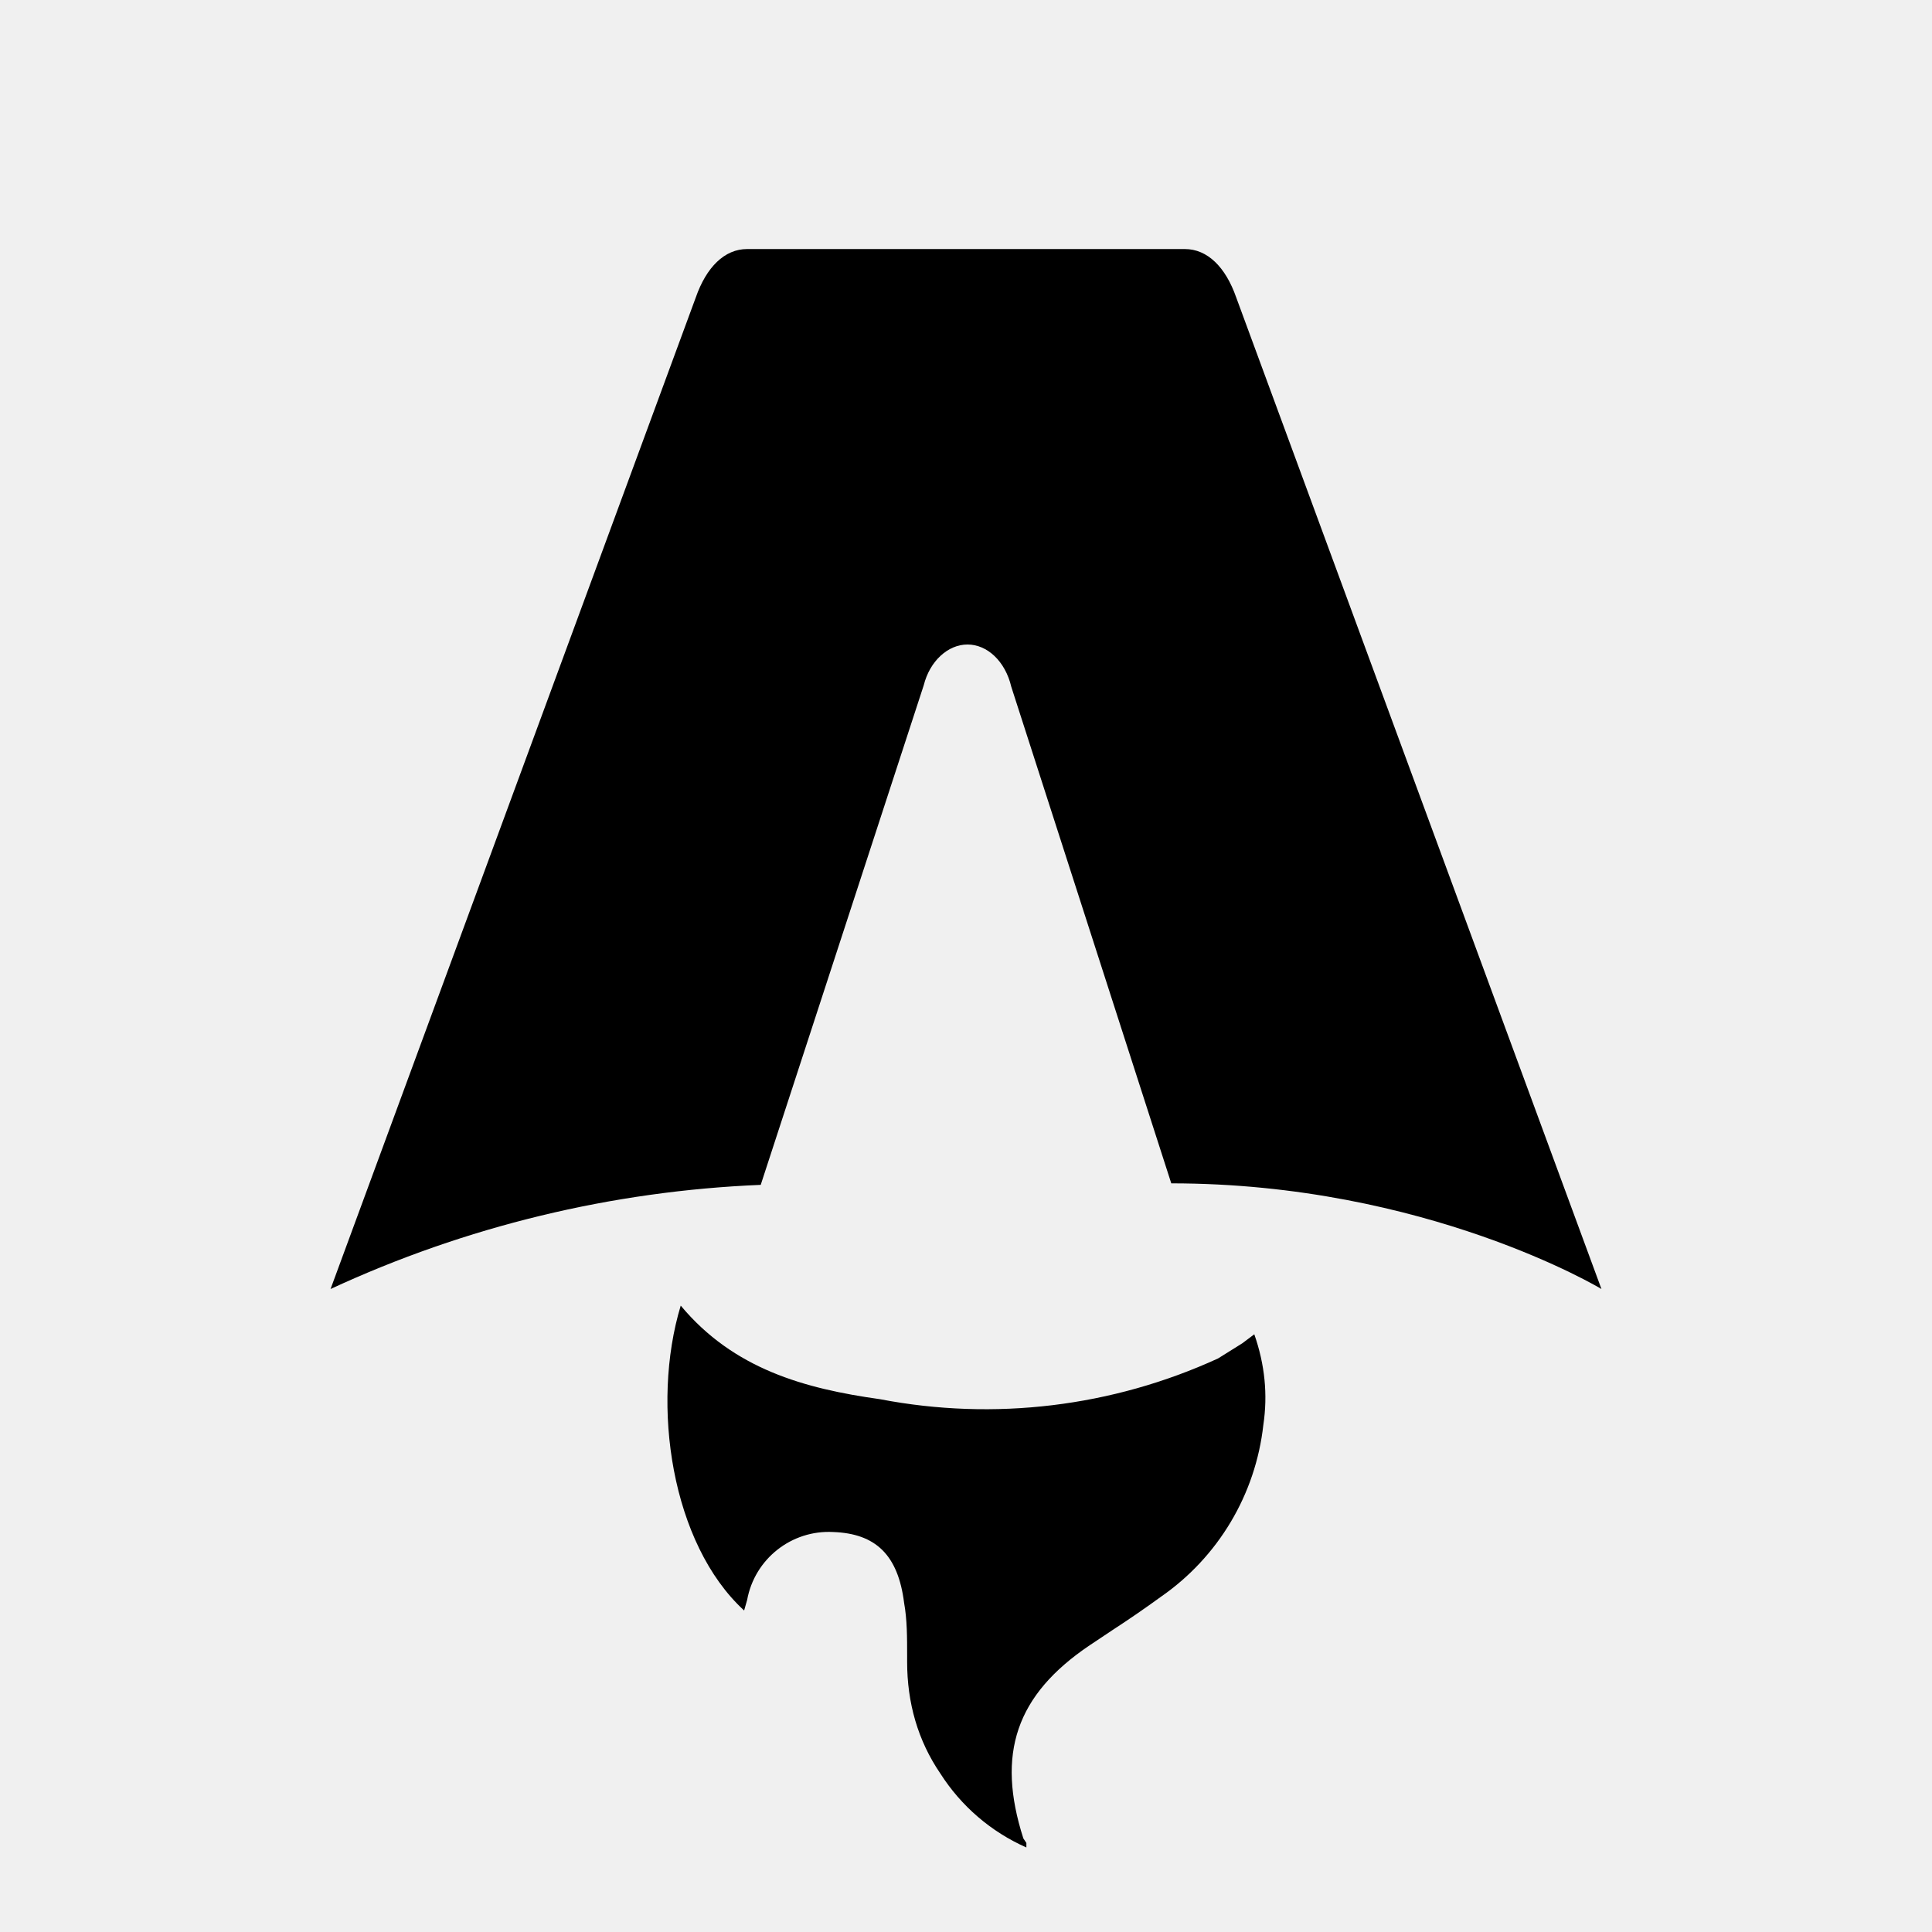
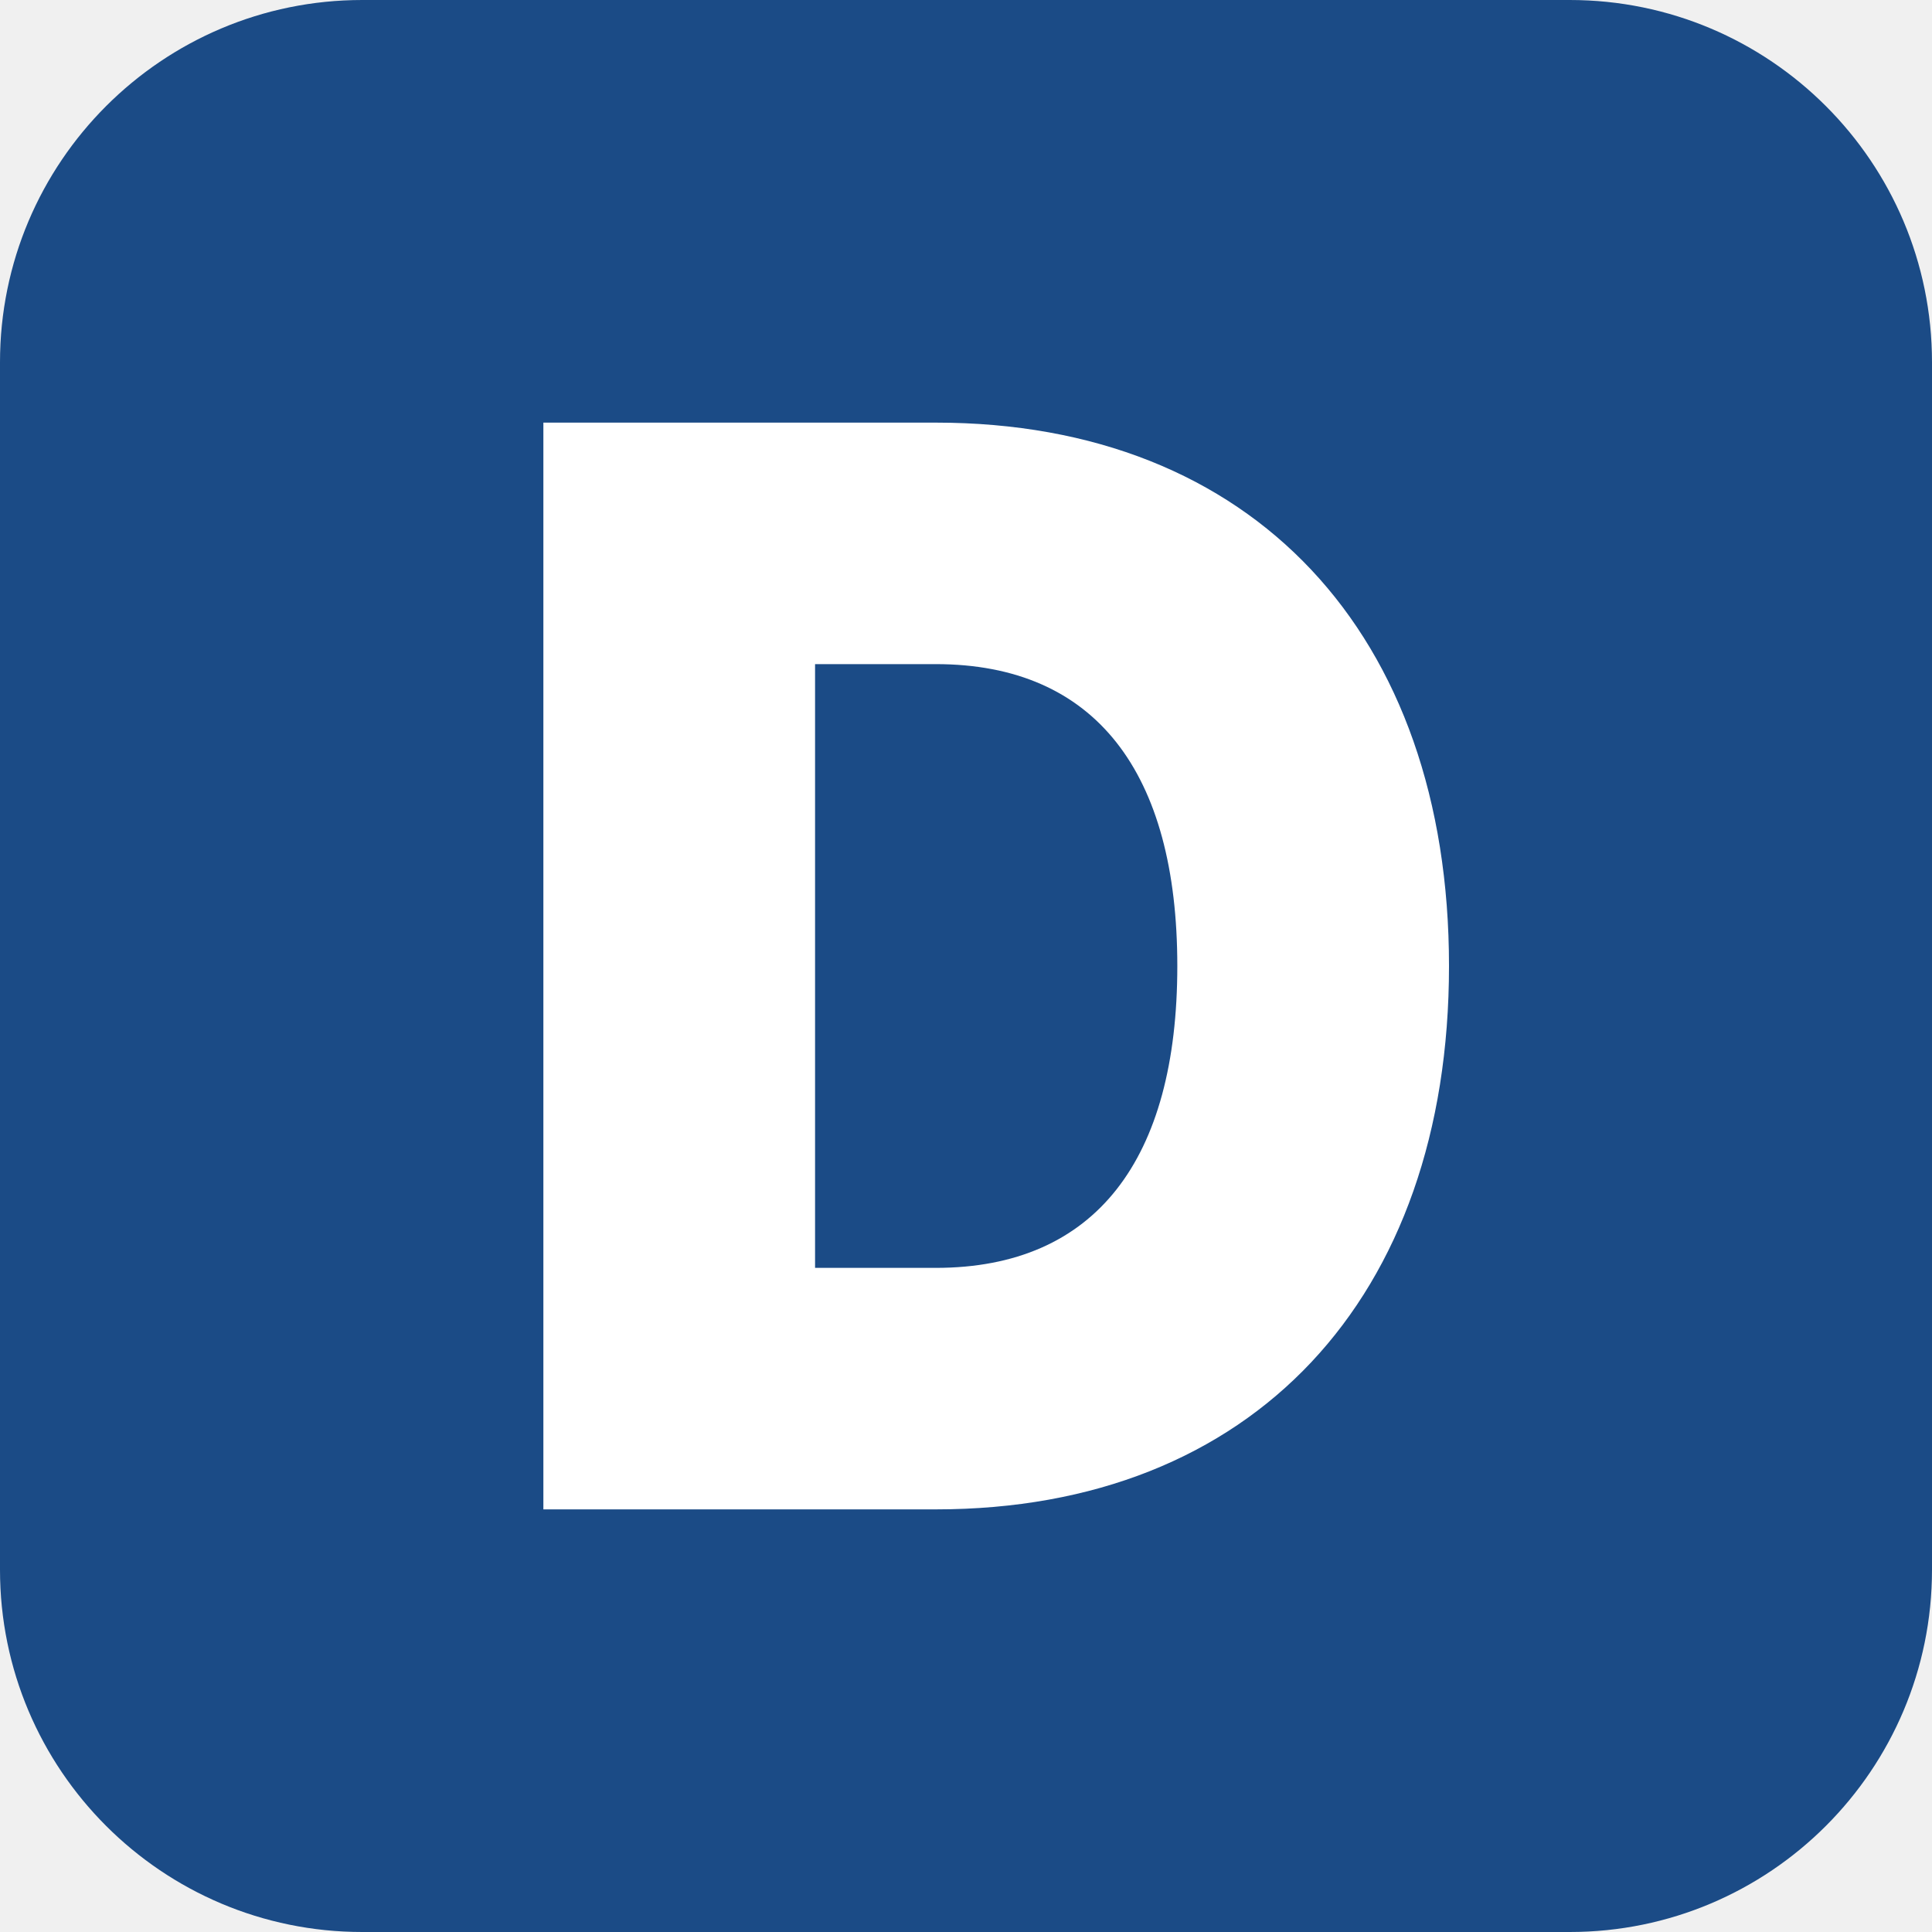
- <svg xmlns="http://www.w3.org/2000/svg" fill="none" viewBox="0 0 128 128">
-   <path d="M50.4 78.5a75.1 75.1 0 0 0-28.5 6.9l24.2-65.7c.7-2 1.9-3.2 3.4-3.2h29c1.5 0 2.7 1.2 3.4 3.2l24.2 65.7s-11.6-7-28.5-7L67 45.5c-.4-1.7-1.6-2.8-2.9-2.8-1.3 0-2.5 1.1-2.9 2.7L50.4 78.5Zm-1.1 28.2Zm-4.2-20.2c-2 6.6-.6 15.8 4.2 20.2a17.5 17.5 0 0 1 .2-.7 5.5 5.5 0 0 1 5.7-4.5c2.8.1 4.3 1.5 4.7 4.7.2 1.1.2 2.3.2 3.5v.4c0 2.7.7 5.2 2.2 7.4a13 13 0 0 0 5.7 4.9v-.3l-.2-.3c-1.8-5.6-.5-9.5 4.4-12.8l1.5-1a73 73 0 0 0 3.2-2.2 16 16 0 0 0 6.8-11.4c.3-2 .1-4-.6-6l-.8.6-1.6 1a37 37 0 0 1-22.4 2.7c-5-.7-9.7-2-13.2-6.2Z" />
-   <style>
-         path { fill: #000; }
-         @media (prefers-color-scheme: dark) {
-             path { fill: #FFF; }
-         }
-     </style>
+ <svg xmlns="http://www.w3.org/2000/svg" viewBox="0 0 64 64">
+   <rect width="64" height="64" rx="12" fill="#1b4b86" />
+   <path d="M18 14h13c10.5 0 17 7 17 18s-6.5 18-17 18H18zm9 8v20h4c5.3 0 8-3.6 8-10s-2.7-10-8-10z" fill="#ffffff" />
</svg>
